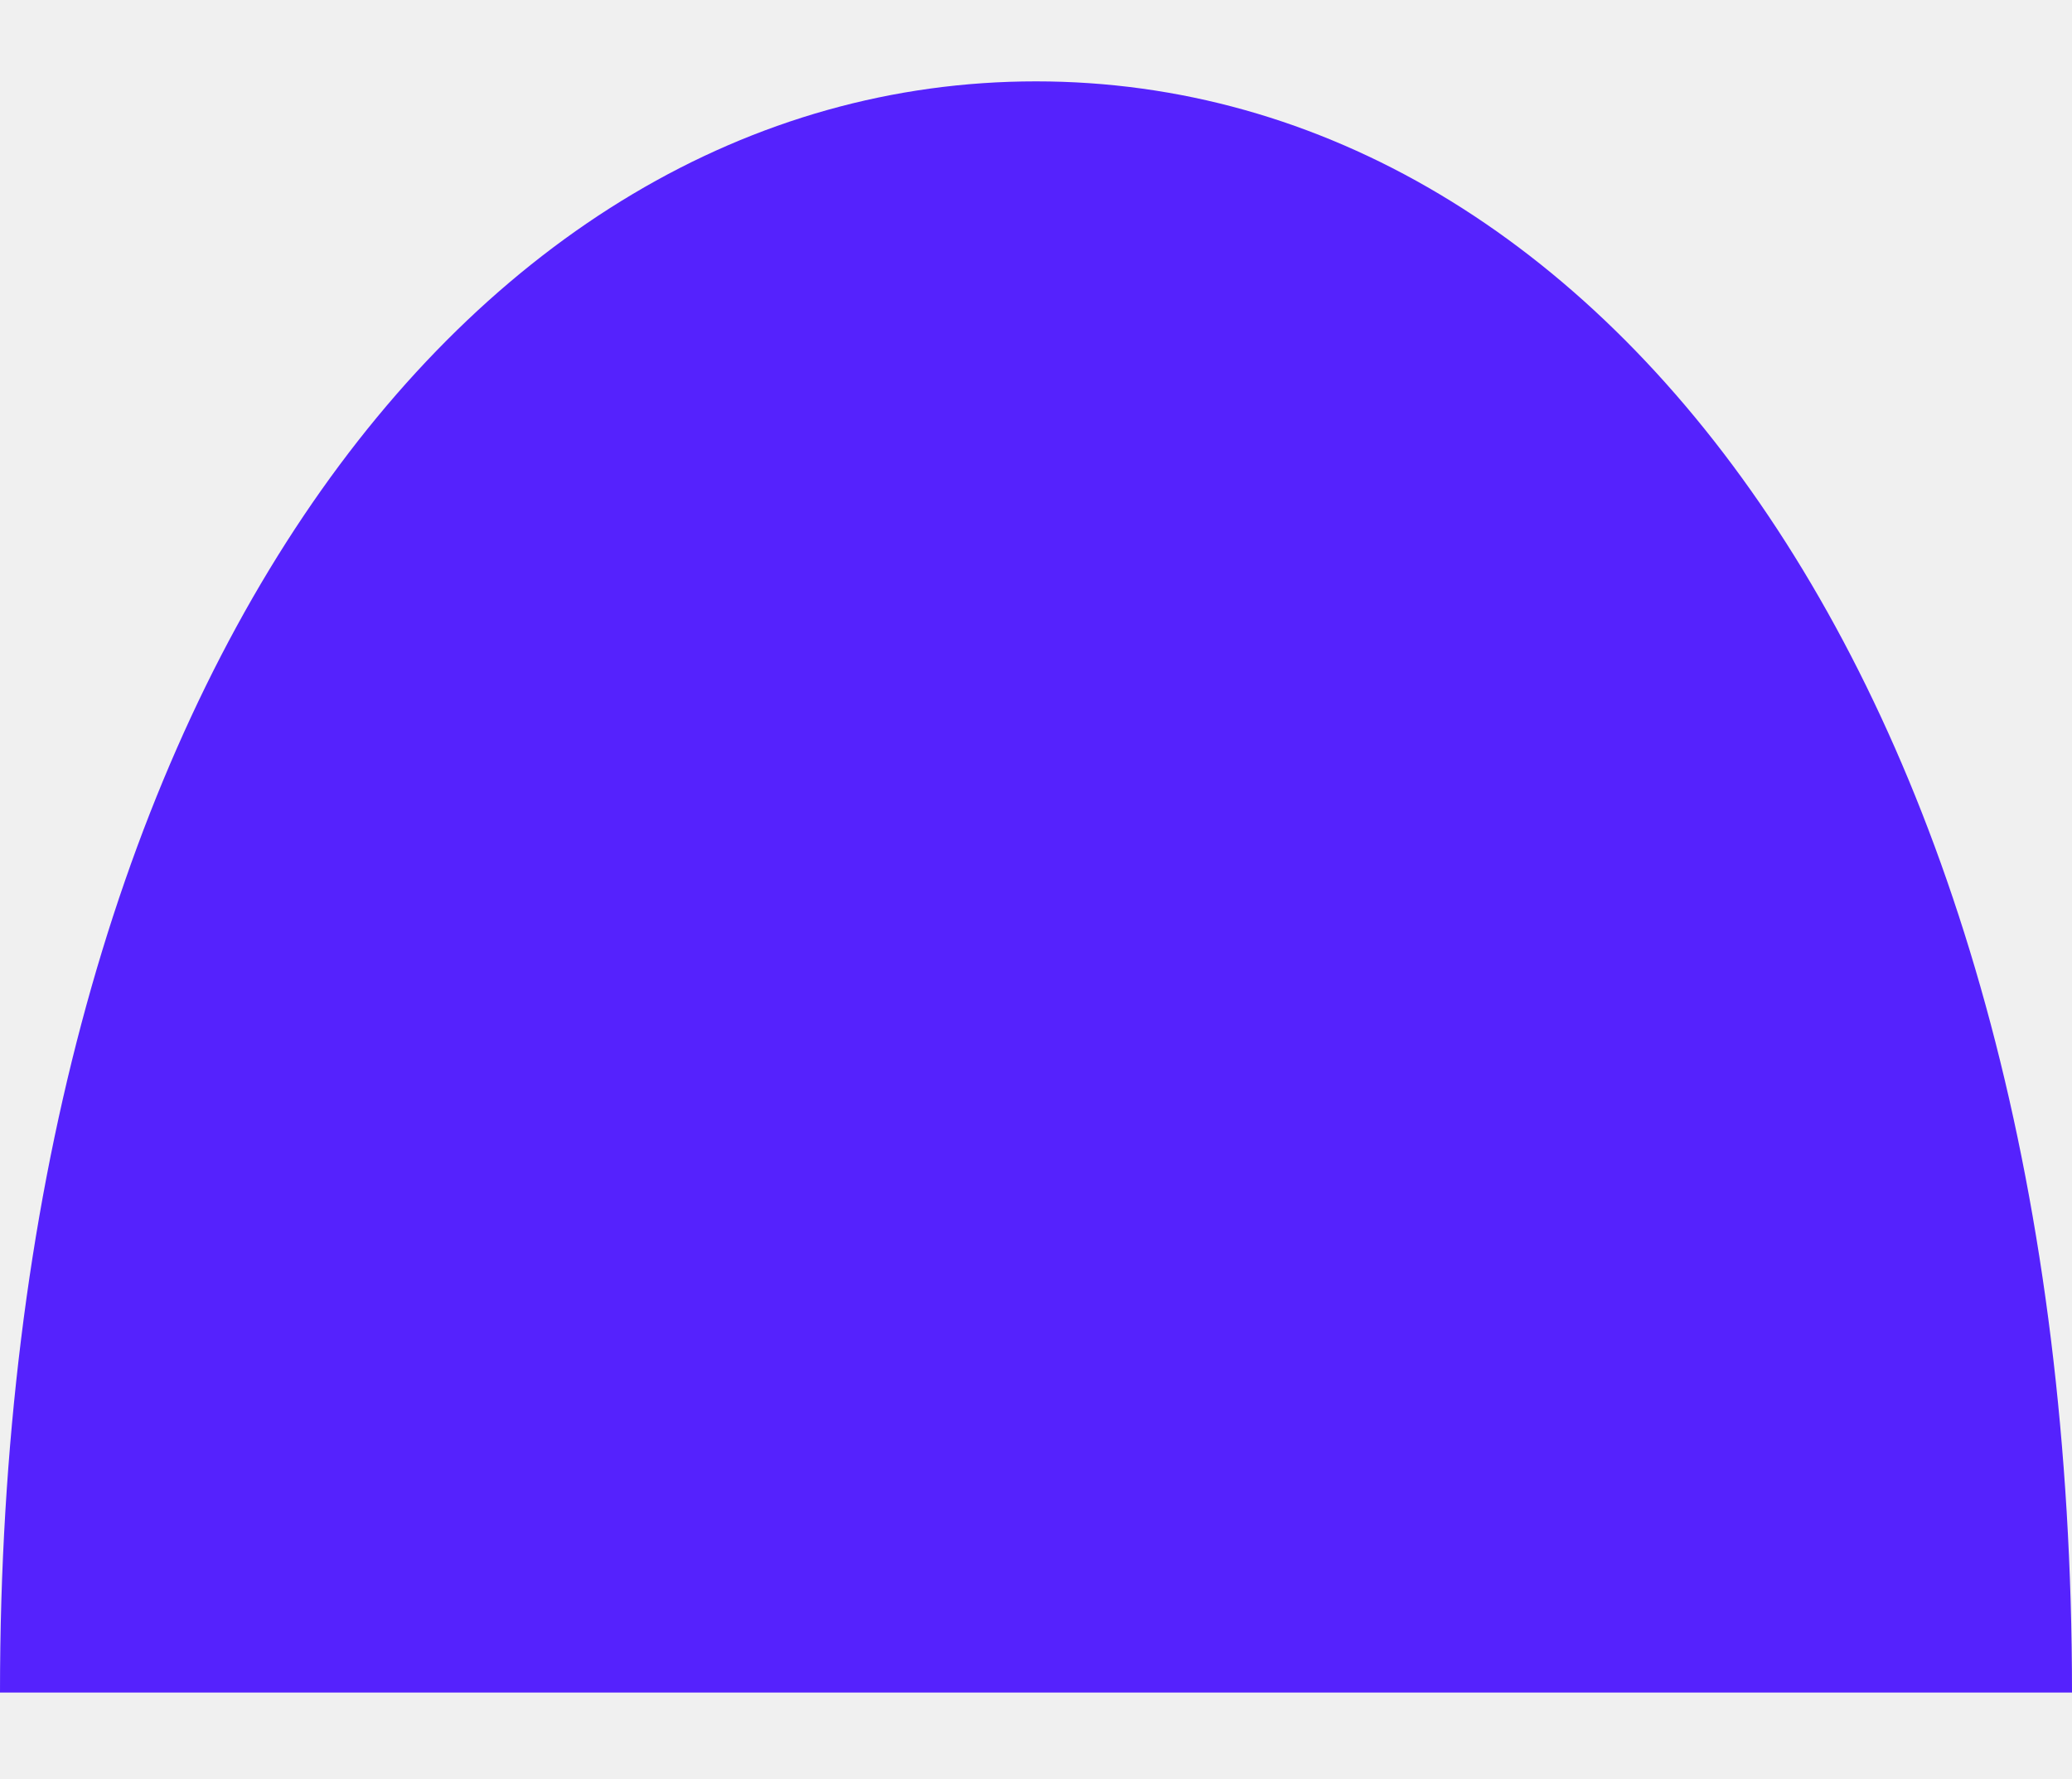
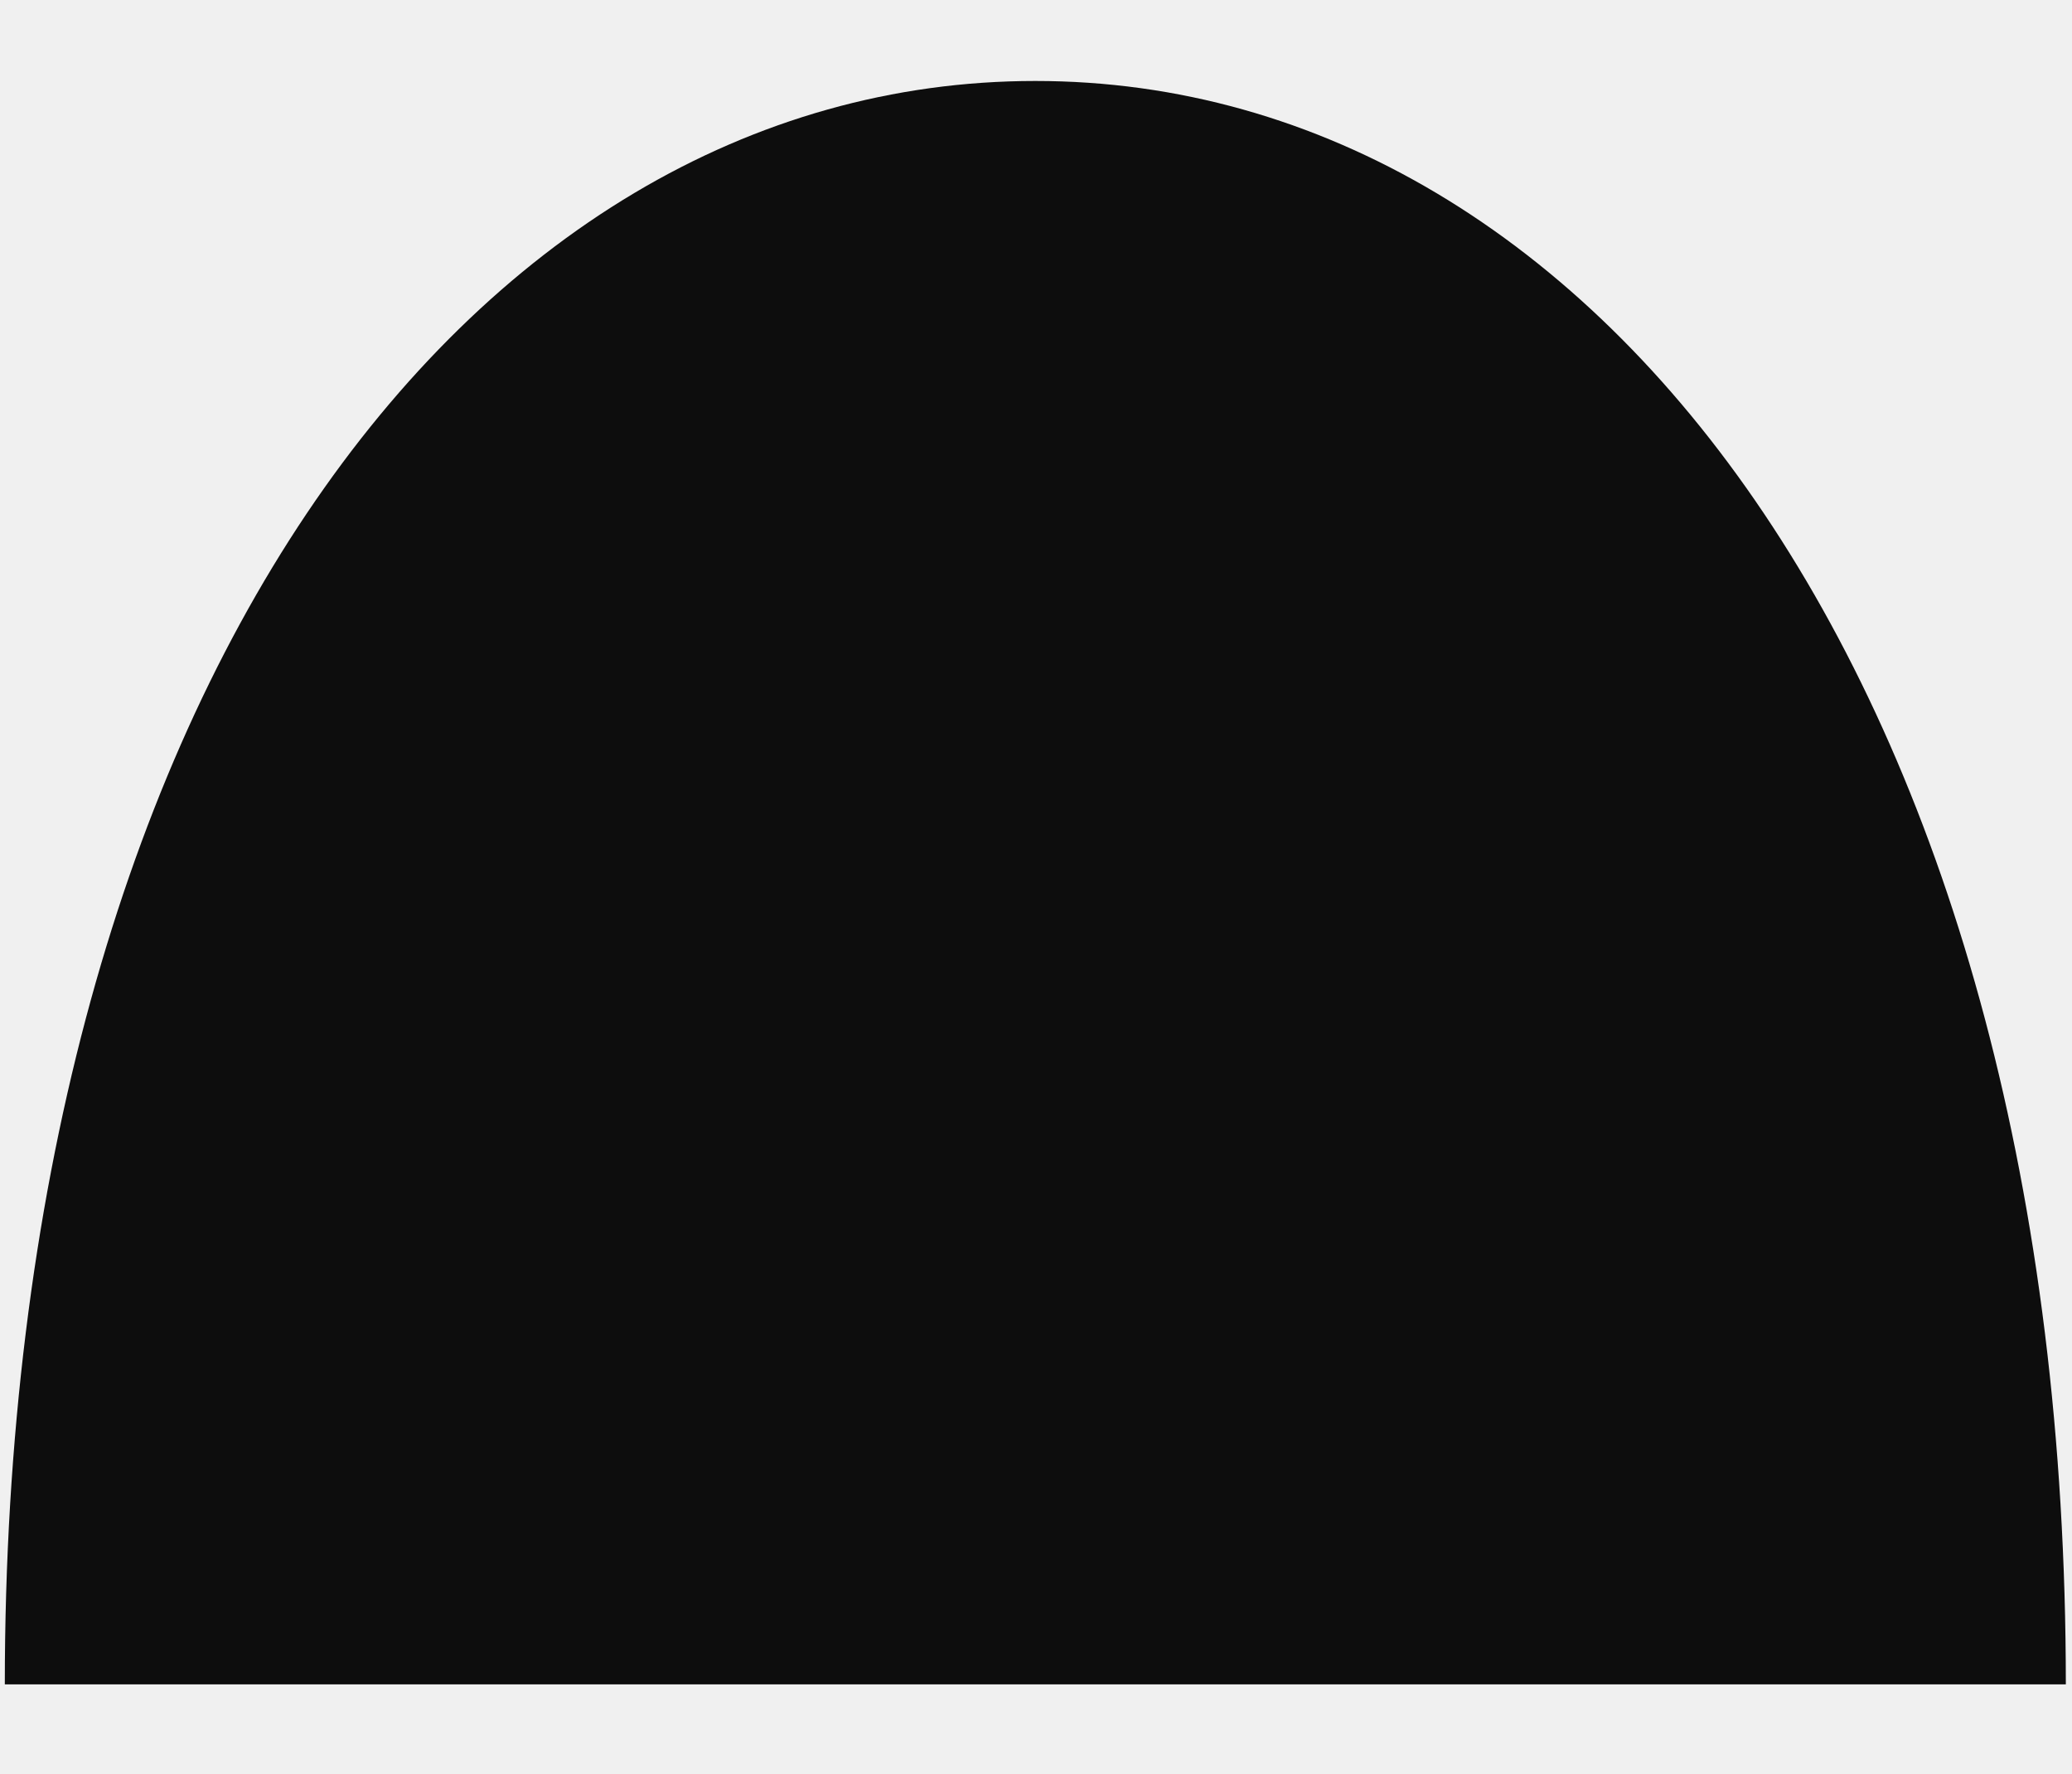
- <svg xmlns="http://www.w3.org/2000/svg" id="Layer_1" data-name="Layer 1" viewBox="0 0 213.86 183.65">
+ <svg xmlns="http://www.w3.org/2000/svg" width="215" height="184" viewBox="0 0 215 184" fill="none">
+   <g clip-path="url(#clip0_605_127)">
+     <path d="M214.36 174.74H0.5C0.5 72.64 48.37 8.4 107.43 8.4C166.49 8.4 214.36 72.64 214.36 174.74Z" fill="#0D0D0D" />
+   </g>
  <defs>
-     <style>.cls-1{fill:#5522fd;}</style>
+     <clipPath id="clip0_605_127">
+       <rect width="213.86" height="183.65" fill="white" transform="translate(0.5)" />
+     </clipPath>
  </defs>
-   <path class="cls-1" d="M213.86,174.74H0C0,72.64,47.87,8.4,106.93,8.4S213.86,72.64,213.86,174.74Z" />
</svg>
